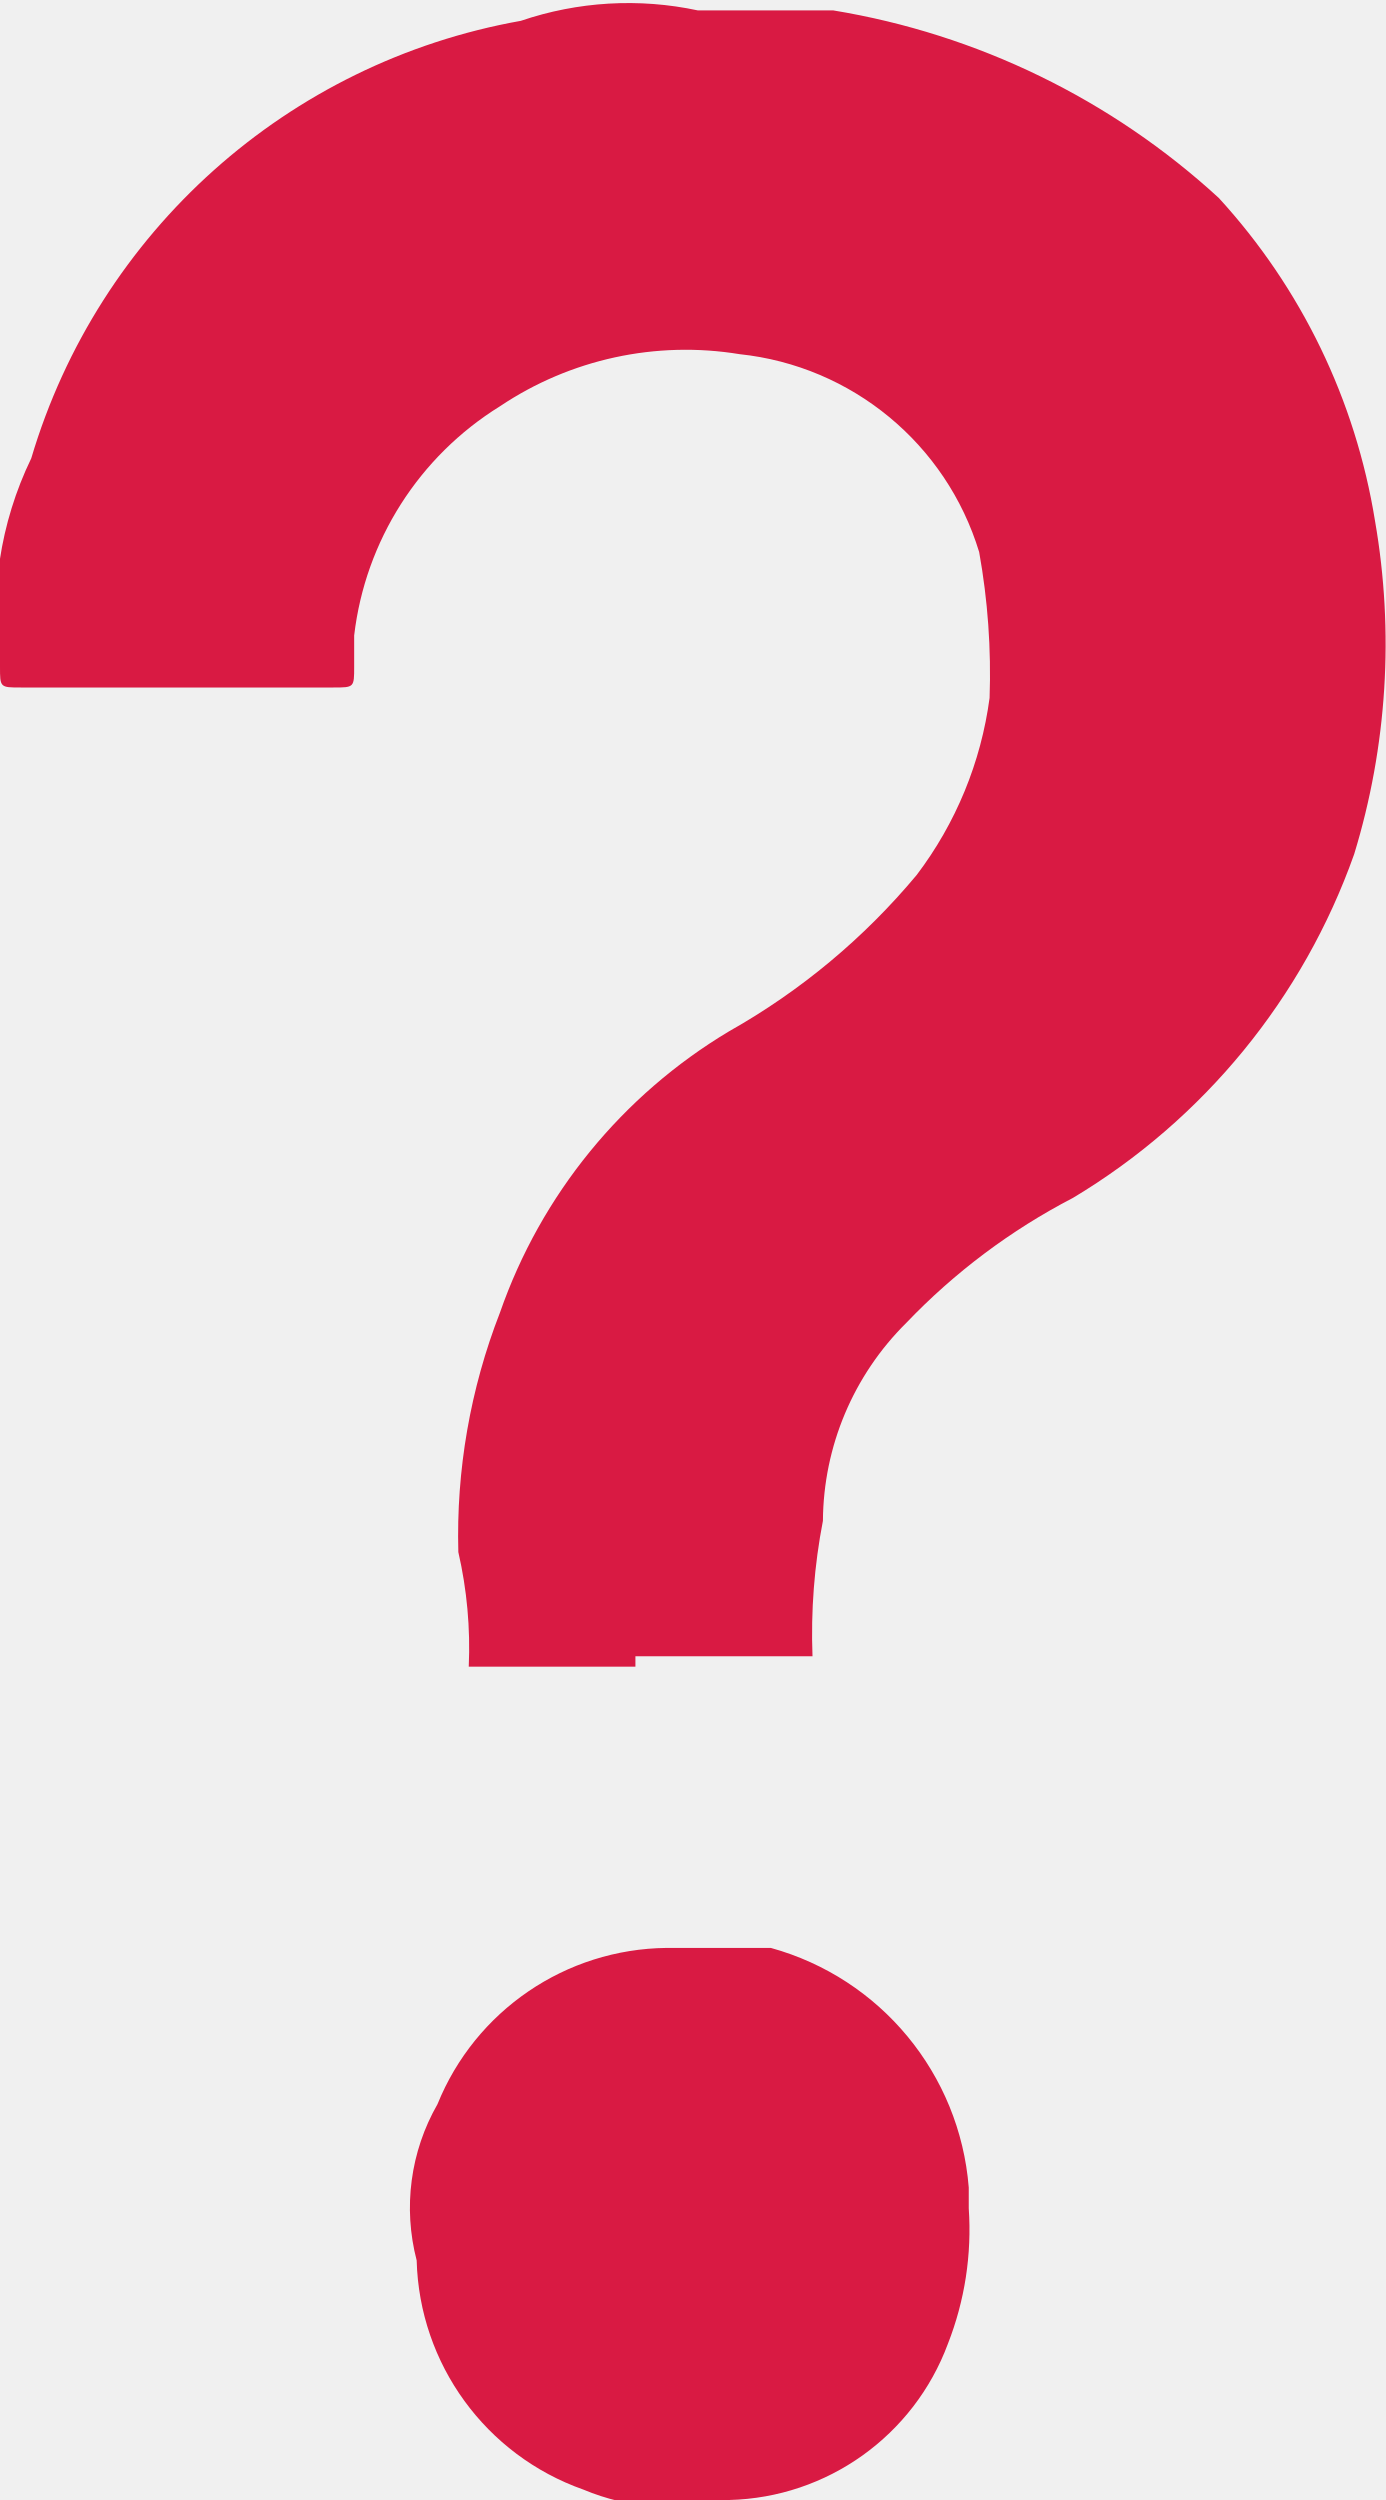
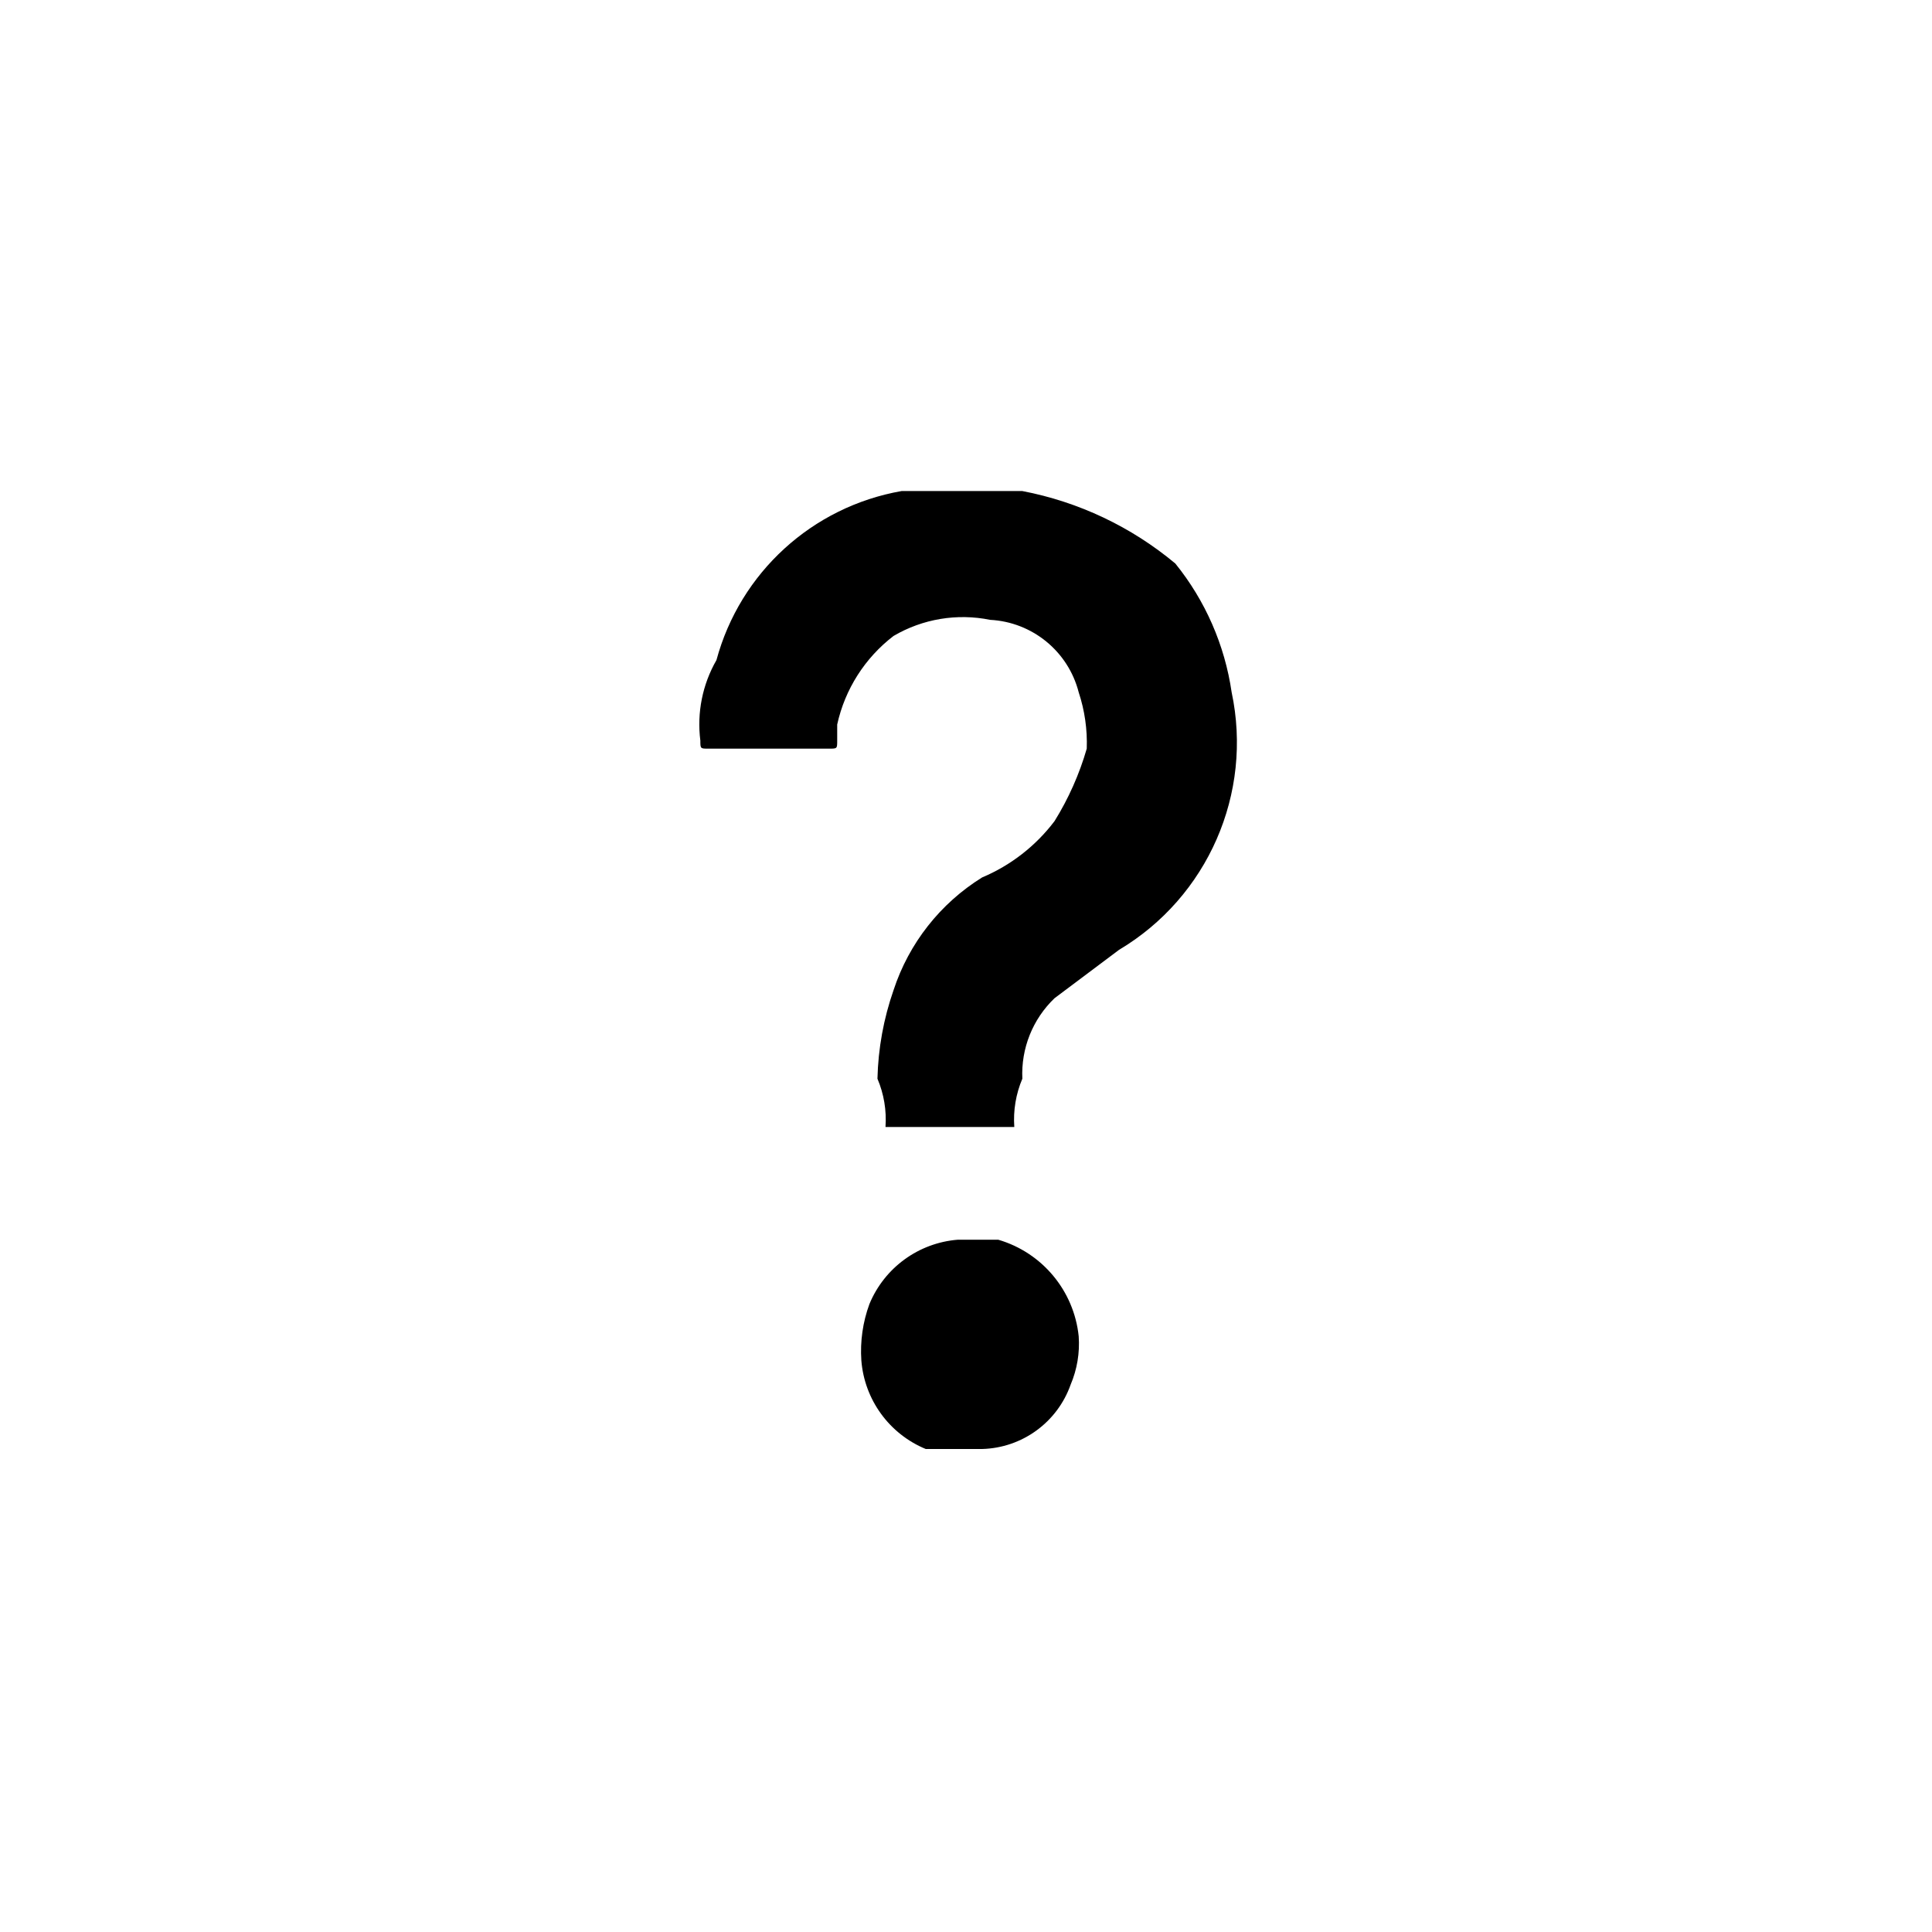
- <svg xmlns="http://www.w3.org/2000/svg" viewBox="0 0 13.3 24">
+ <svg xmlns="http://www.w3.org/2000/svg" viewBox="0 0 24 24">
  <defs>
-     <style>.a{fill:#d91a43;}</style>
+     <style>.a{fill:#fff;}</style>
  </defs>
-   <path class="a" d="M6.1,16H4.5a4.1,4.1,0,0,0-.1-1.1,5.9,5.9,0,0,1,.4-2.3A5.1,5.1,0,0,1,7,9.9,6.5,6.5,0,0,0,8.8,8.4a3.6,3.6,0,0,0,.7-1.7,6.6,6.6,0,0,0-.1-1.4A2.7,2.7,0,0,0,7.1,3.4a3.2,3.2,0,0,0-2.3.5A3,3,0,0,0,3.4,6.1v.3c0,.2,0,.2-.2.2H.2c-.2,0-.2,0-.2-.2a3.4,3.4,0,0,1,.3-2A6,6,0,0,1,5,.2,3.2,3.2,0,0,1,6.7.1H8a7.2,7.2,0,0,1,3.7,1.8A6,6,0,0,1,13.2,5,6.9,6.9,0,0,1,13,8.2a6.3,6.3,0,0,1-2.7,3.3,6.1,6.1,0,0,0-1.6,1.2,2.7,2.7,0,0,0-.8,1.9,5.7,5.7,0,0,0-.1,1.3H6.1Z" transform="translate(0 0)" />
-   <path class="a" d="M9.3,21.2a3,3,0,0,1-.2,1.3A2.3,2.3,0,0,1,7,24a2.2,2.2,0,0,1-1.4-.1A2.4,2.4,0,0,1,4,21.7a2,2,0,0,1,.2-1.5,2.4,2.4,0,0,1,2.2-1.5h1A2.6,2.6,0,0,1,9.3,21Z" transform="translate(0 0)" />
+   <rect class="a" width="24" height="24.04" />
+   <path d="M6.4,14H5.6a1.3,1.3,0,0,0-.1-.6,3.6,3.6,0,0,1,.2-1.1,2.6,2.6,0,0,1,1.1-1.4,2.2,2.2,0,0,0,.9-.7,3.6,3.6,0,0,0,.4-.9A2,2,0,0,0,8,8.6a1.2,1.2,0,0,0-1.1-.9,1.7,1.7,0,0,0-1.2.2A1.9,1.9,0,0,0,5,9v.2c0,.1,0,.1-.1.1H3.4c-.1,0-.1,0-.1-.1a1.6,1.6,0,0,1,.2-1A2.9,2.9,0,0,1,5.8,6.1H7.3a4.2,4.2,0,0,1,1.9.9,3.3,3.3,0,0,1,.7,1.6,3,3,0,0,1-1.4,3.2l-.8.6a1.3,1.3,0,0,0-.4,1,1.3,1.3,0,0,0-.1.6H6.4Z" transform="translate(5.4 0)" />
+   <path d="M8,16.6a1.3,1.3,0,0,1-.1.6,1.2,1.2,0,0,1-1.1.8H6.1a1.3,1.3,0,0,1-.8-1.1,1.7,1.7,0,0,1,.1-.7,1.3,1.3,0,0,1,1.1-.8H7a1.4,1.4,0,0,1,1,1.2Z" transform="translate(5.4 0)" />
</svg>
